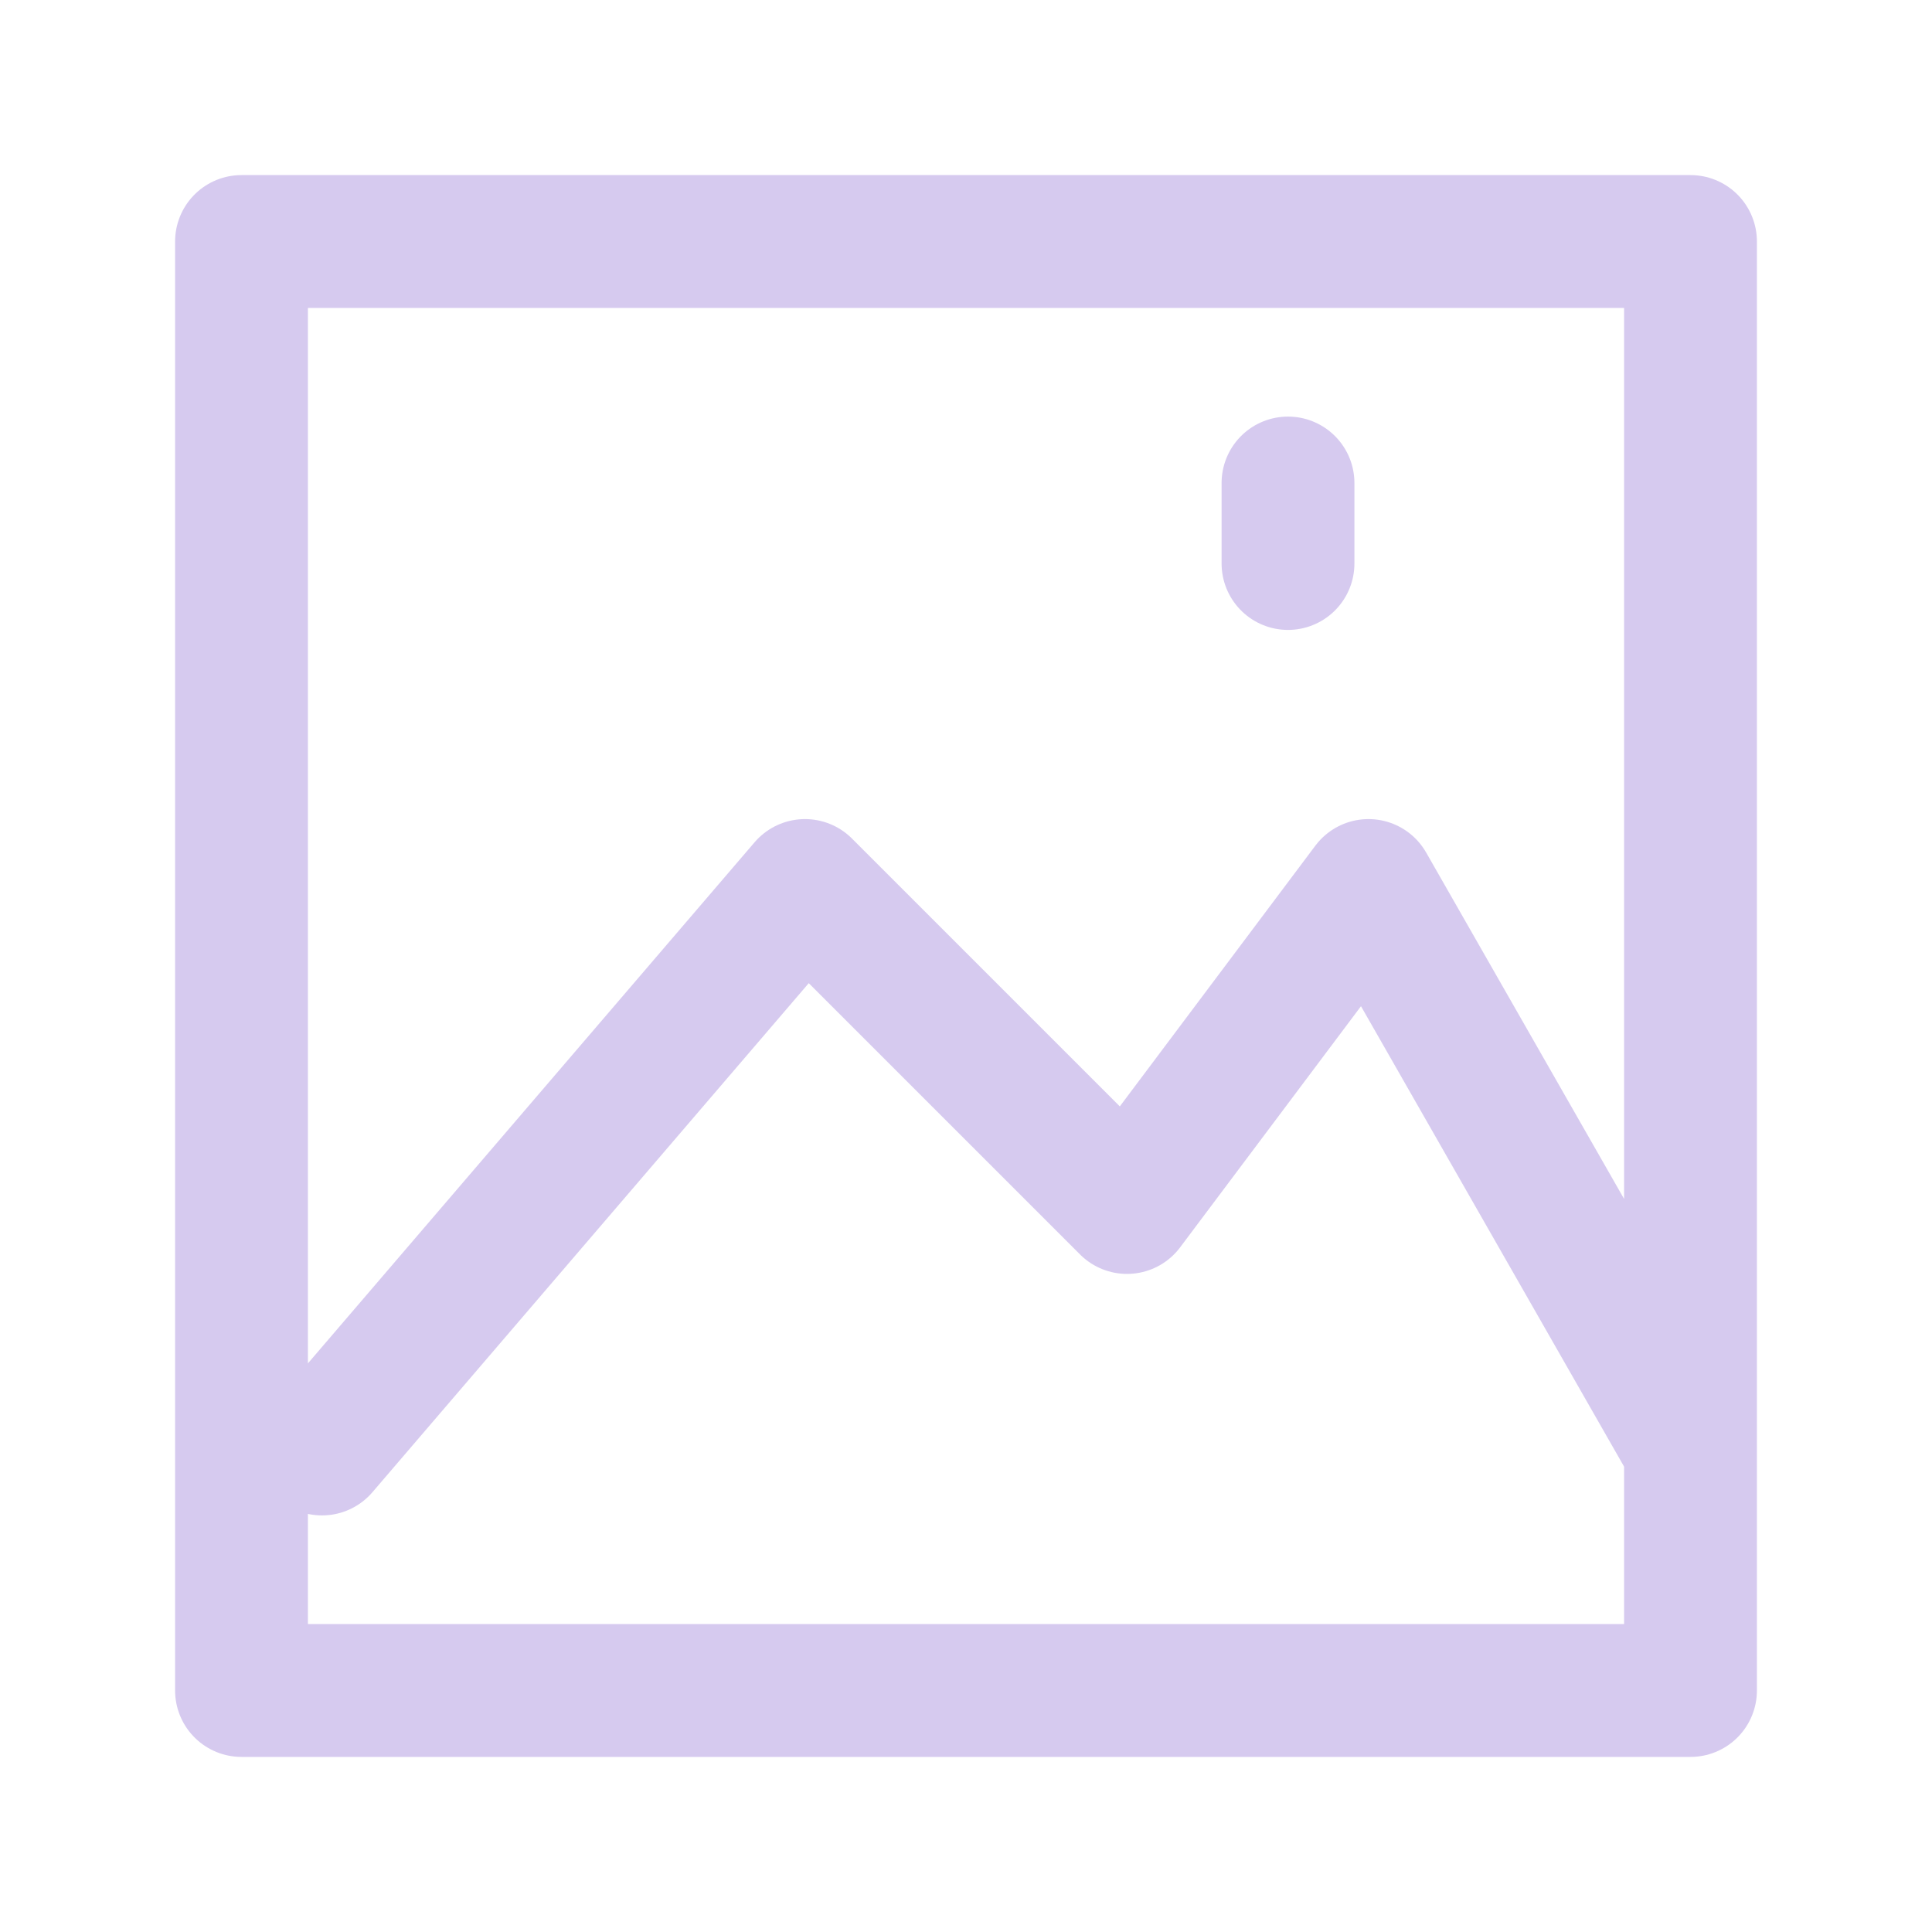
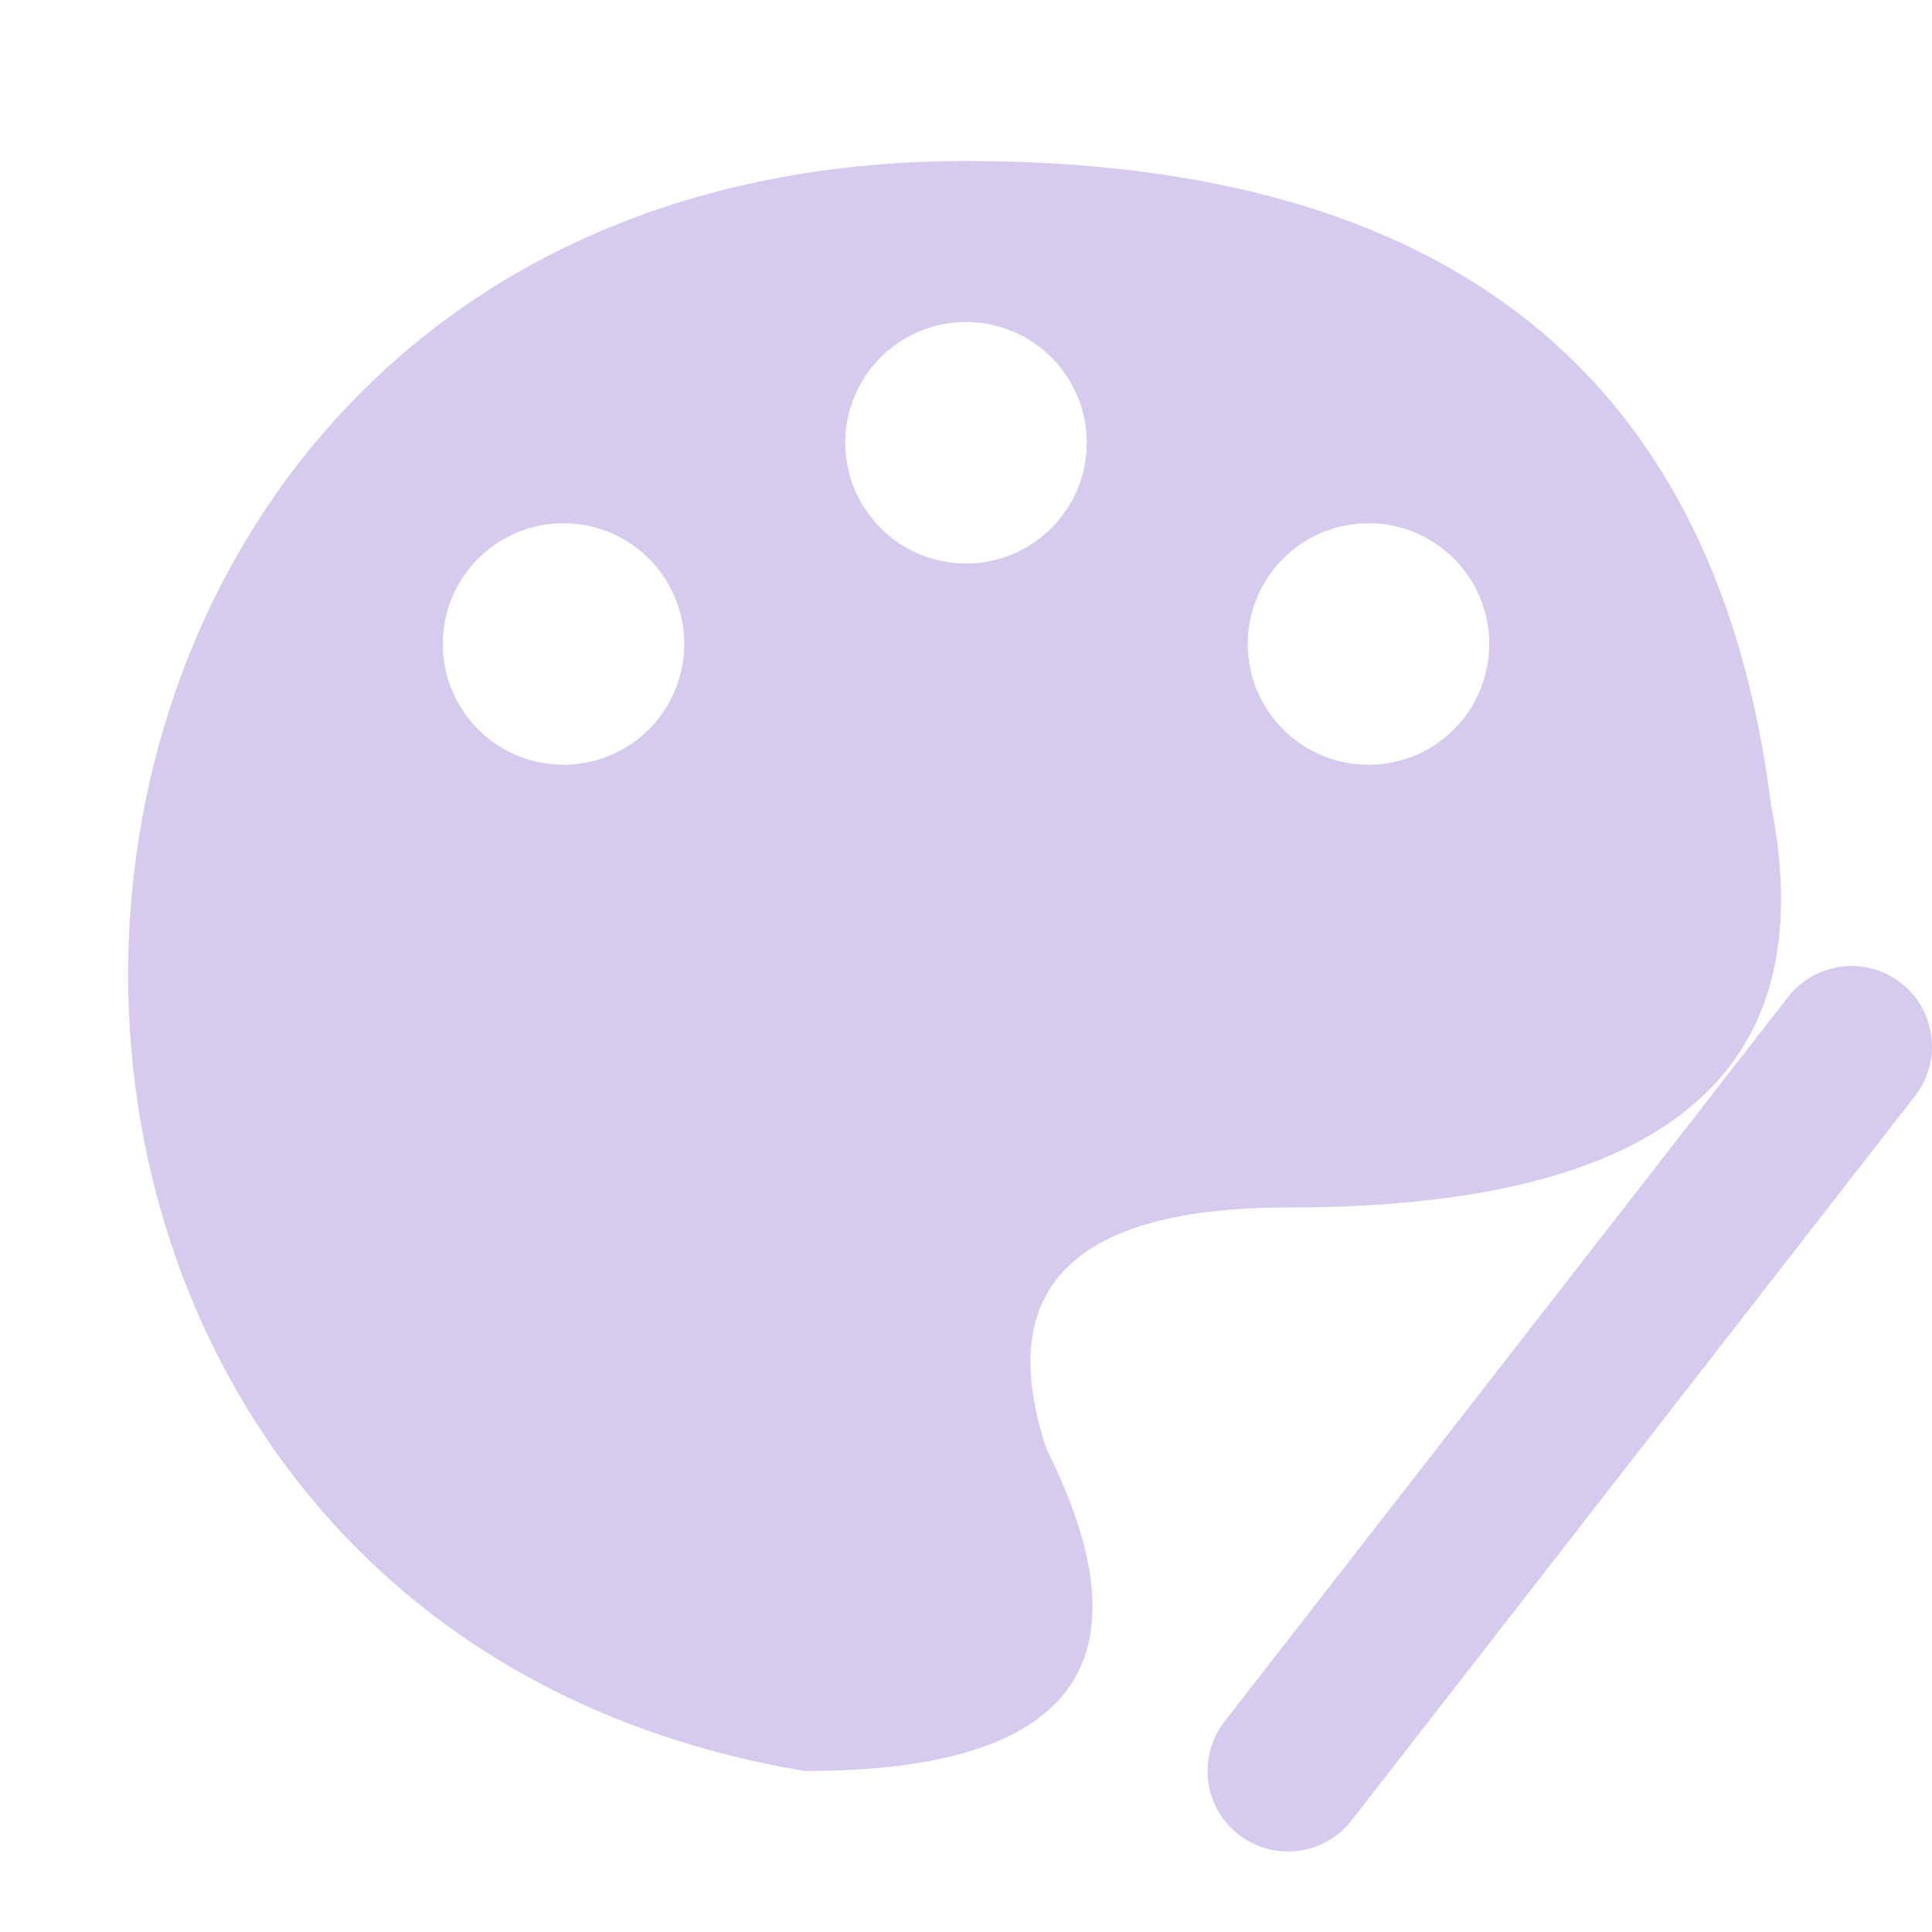
- <svg xmlns="http://www.w3.org/2000/svg" viewBox="0 0 24 24" fill="none" stroke="#d6caef" stroke-width="1.65" stroke-linecap="round" stroke-linejoin="round">
-   <path d="M3 3h18v18H3zM4 18l6-7 4 4 3-4 4 7M16 6v1" />
+ <svg xmlns="http://www.w3.org/2000/svg" viewBox="0 0 24 24">
+   <path fill="#d6caef" fill-rule="evenodd" d="M12 2C-1 2-2 20 10 22q5 0 3-4-1-3 3-3 7 0 6-5Q21 2 12 2zM5.5 8a1.5 1.5 0 1 0 3.0 0a1.5 1.5 0 1 0-3.0 0zM10.5 5.5a1.5 1.5 0 1 0 3.0 0a1.5 1.5 0 1 0-3.0 0zM15.5 8a1.5 1.5 0 1 0 3.0 0a1.5 1.5 0 1 0-3.0 0z" />
+   <path fill="none" stroke="#d6caef" stroke-width="2" stroke-linecap="round" stroke-linejoin="round" d="M16 22l7-9" />
+   <path fill="none" stroke="#82cbd2" stroke-width="2" stroke-linecap="round" d="" />
</svg>
